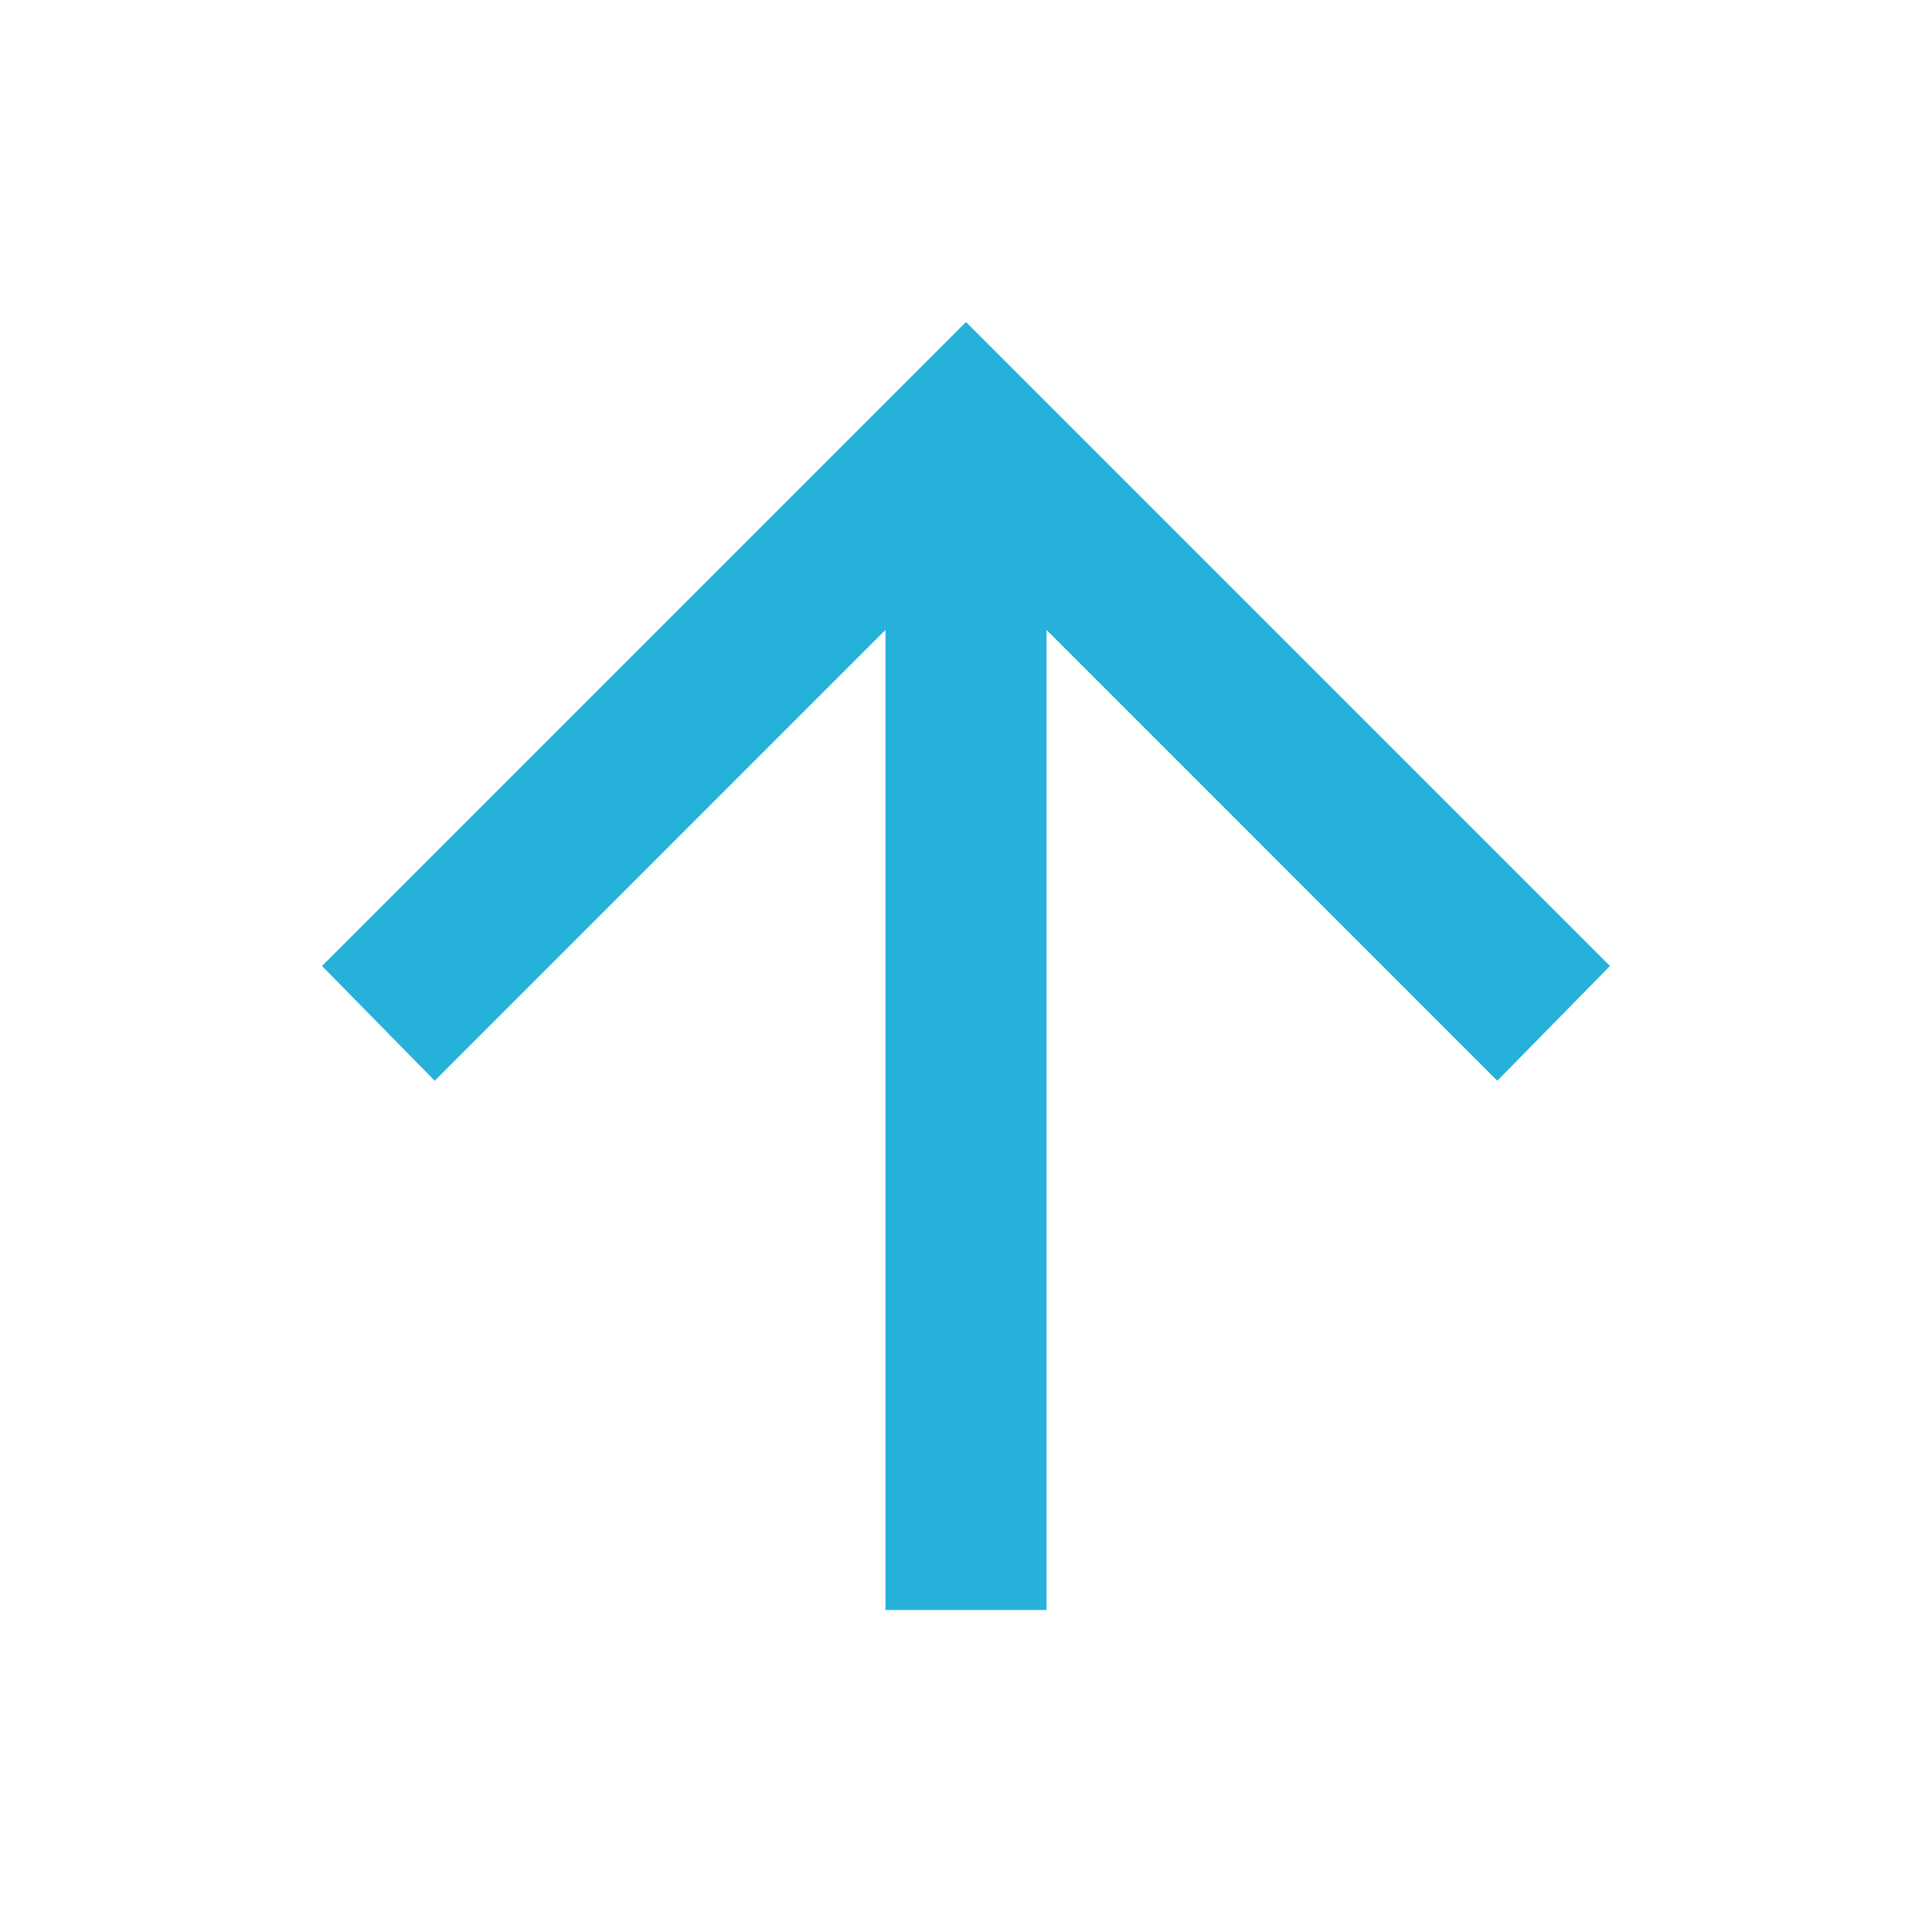
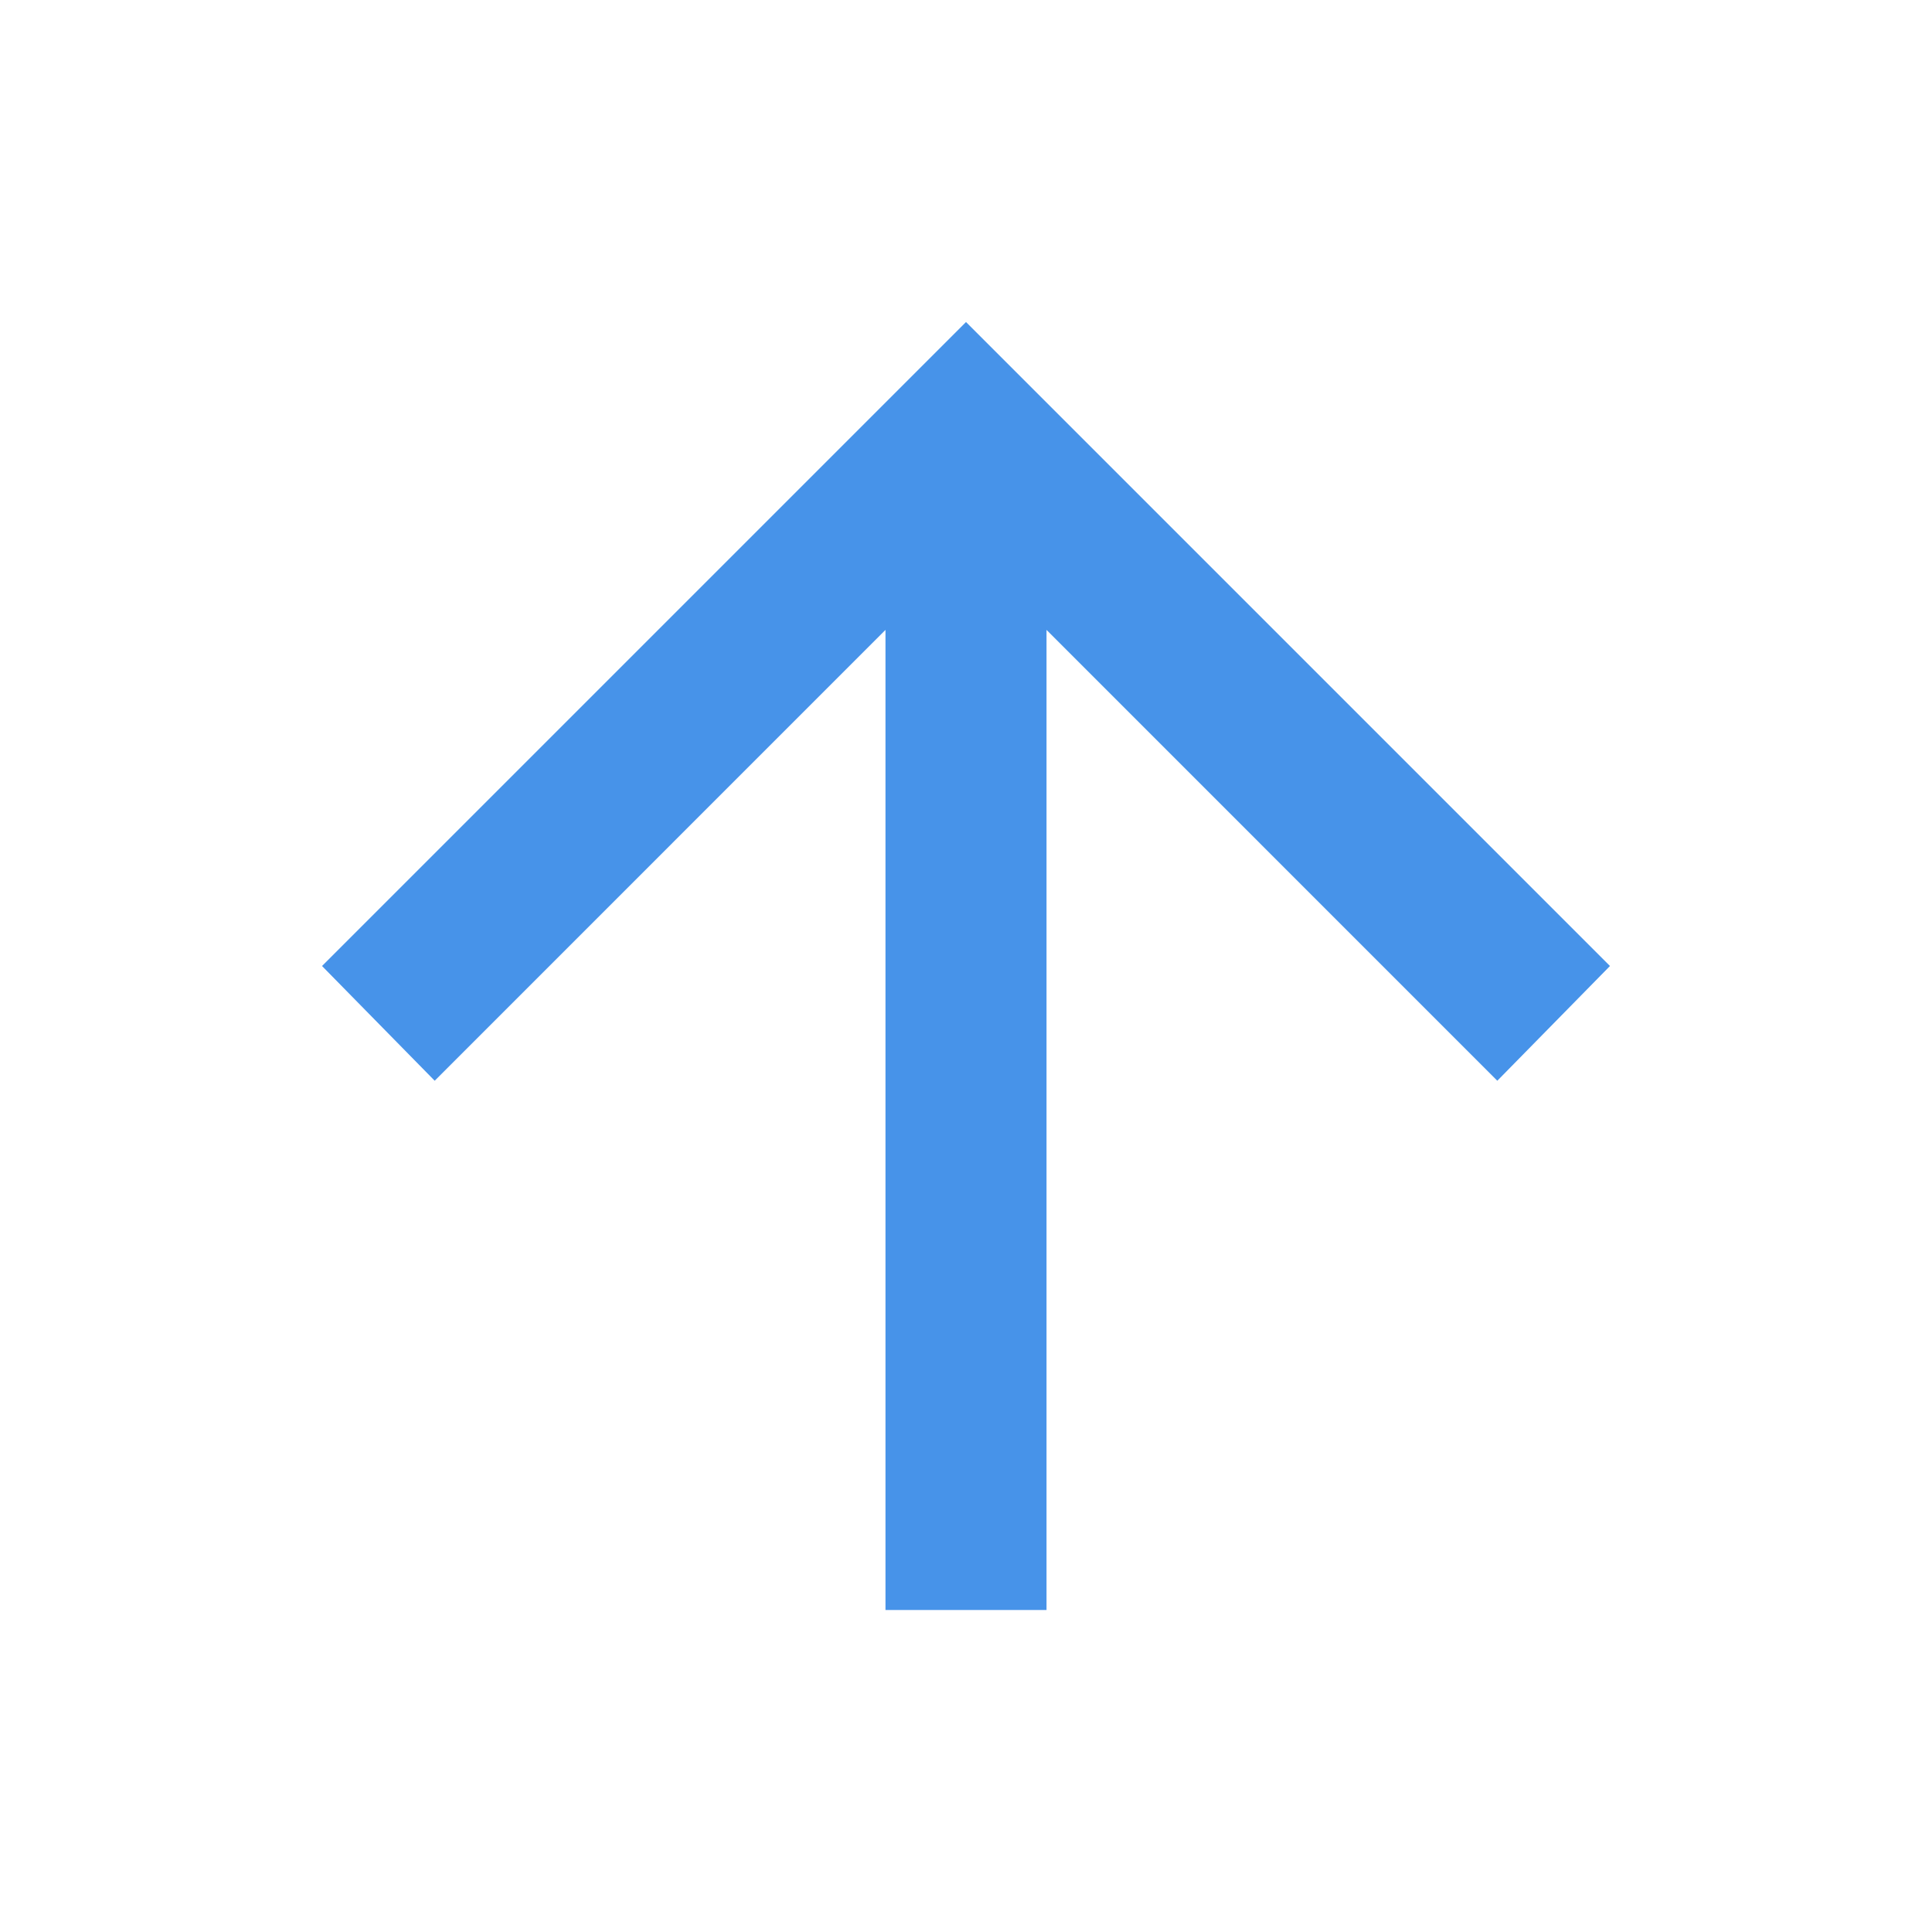
<svg xmlns="http://www.w3.org/2000/svg" width="28" height="28" viewBox="0 0 28 28" fill="none">
  <mask id="mask0_14_78" style="mask-type:alpha" maskUnits="userSpaceOnUse" x="0" y="0" width="28" height="28">
    <rect width="28" height="28" fill="#D9D9D9" />
  </mask>
  <g mask="url(#mask0_14_78)">
-     <path d="M12.833 23.333V9.129L6.3 15.663L4.667 14L14 4.667L23.333 14L21.7 15.663L15.167 9.129V23.333H12.833Z" fill="#25B1DA" />
+     <path d="M12.833 23.333V9.129L6.3 15.663L4.667 14L14 4.667L23.333 14L21.7 15.663L15.167 9.129V23.333H12.833Z" fill="#4793E9" />
  </g>
</svg>
